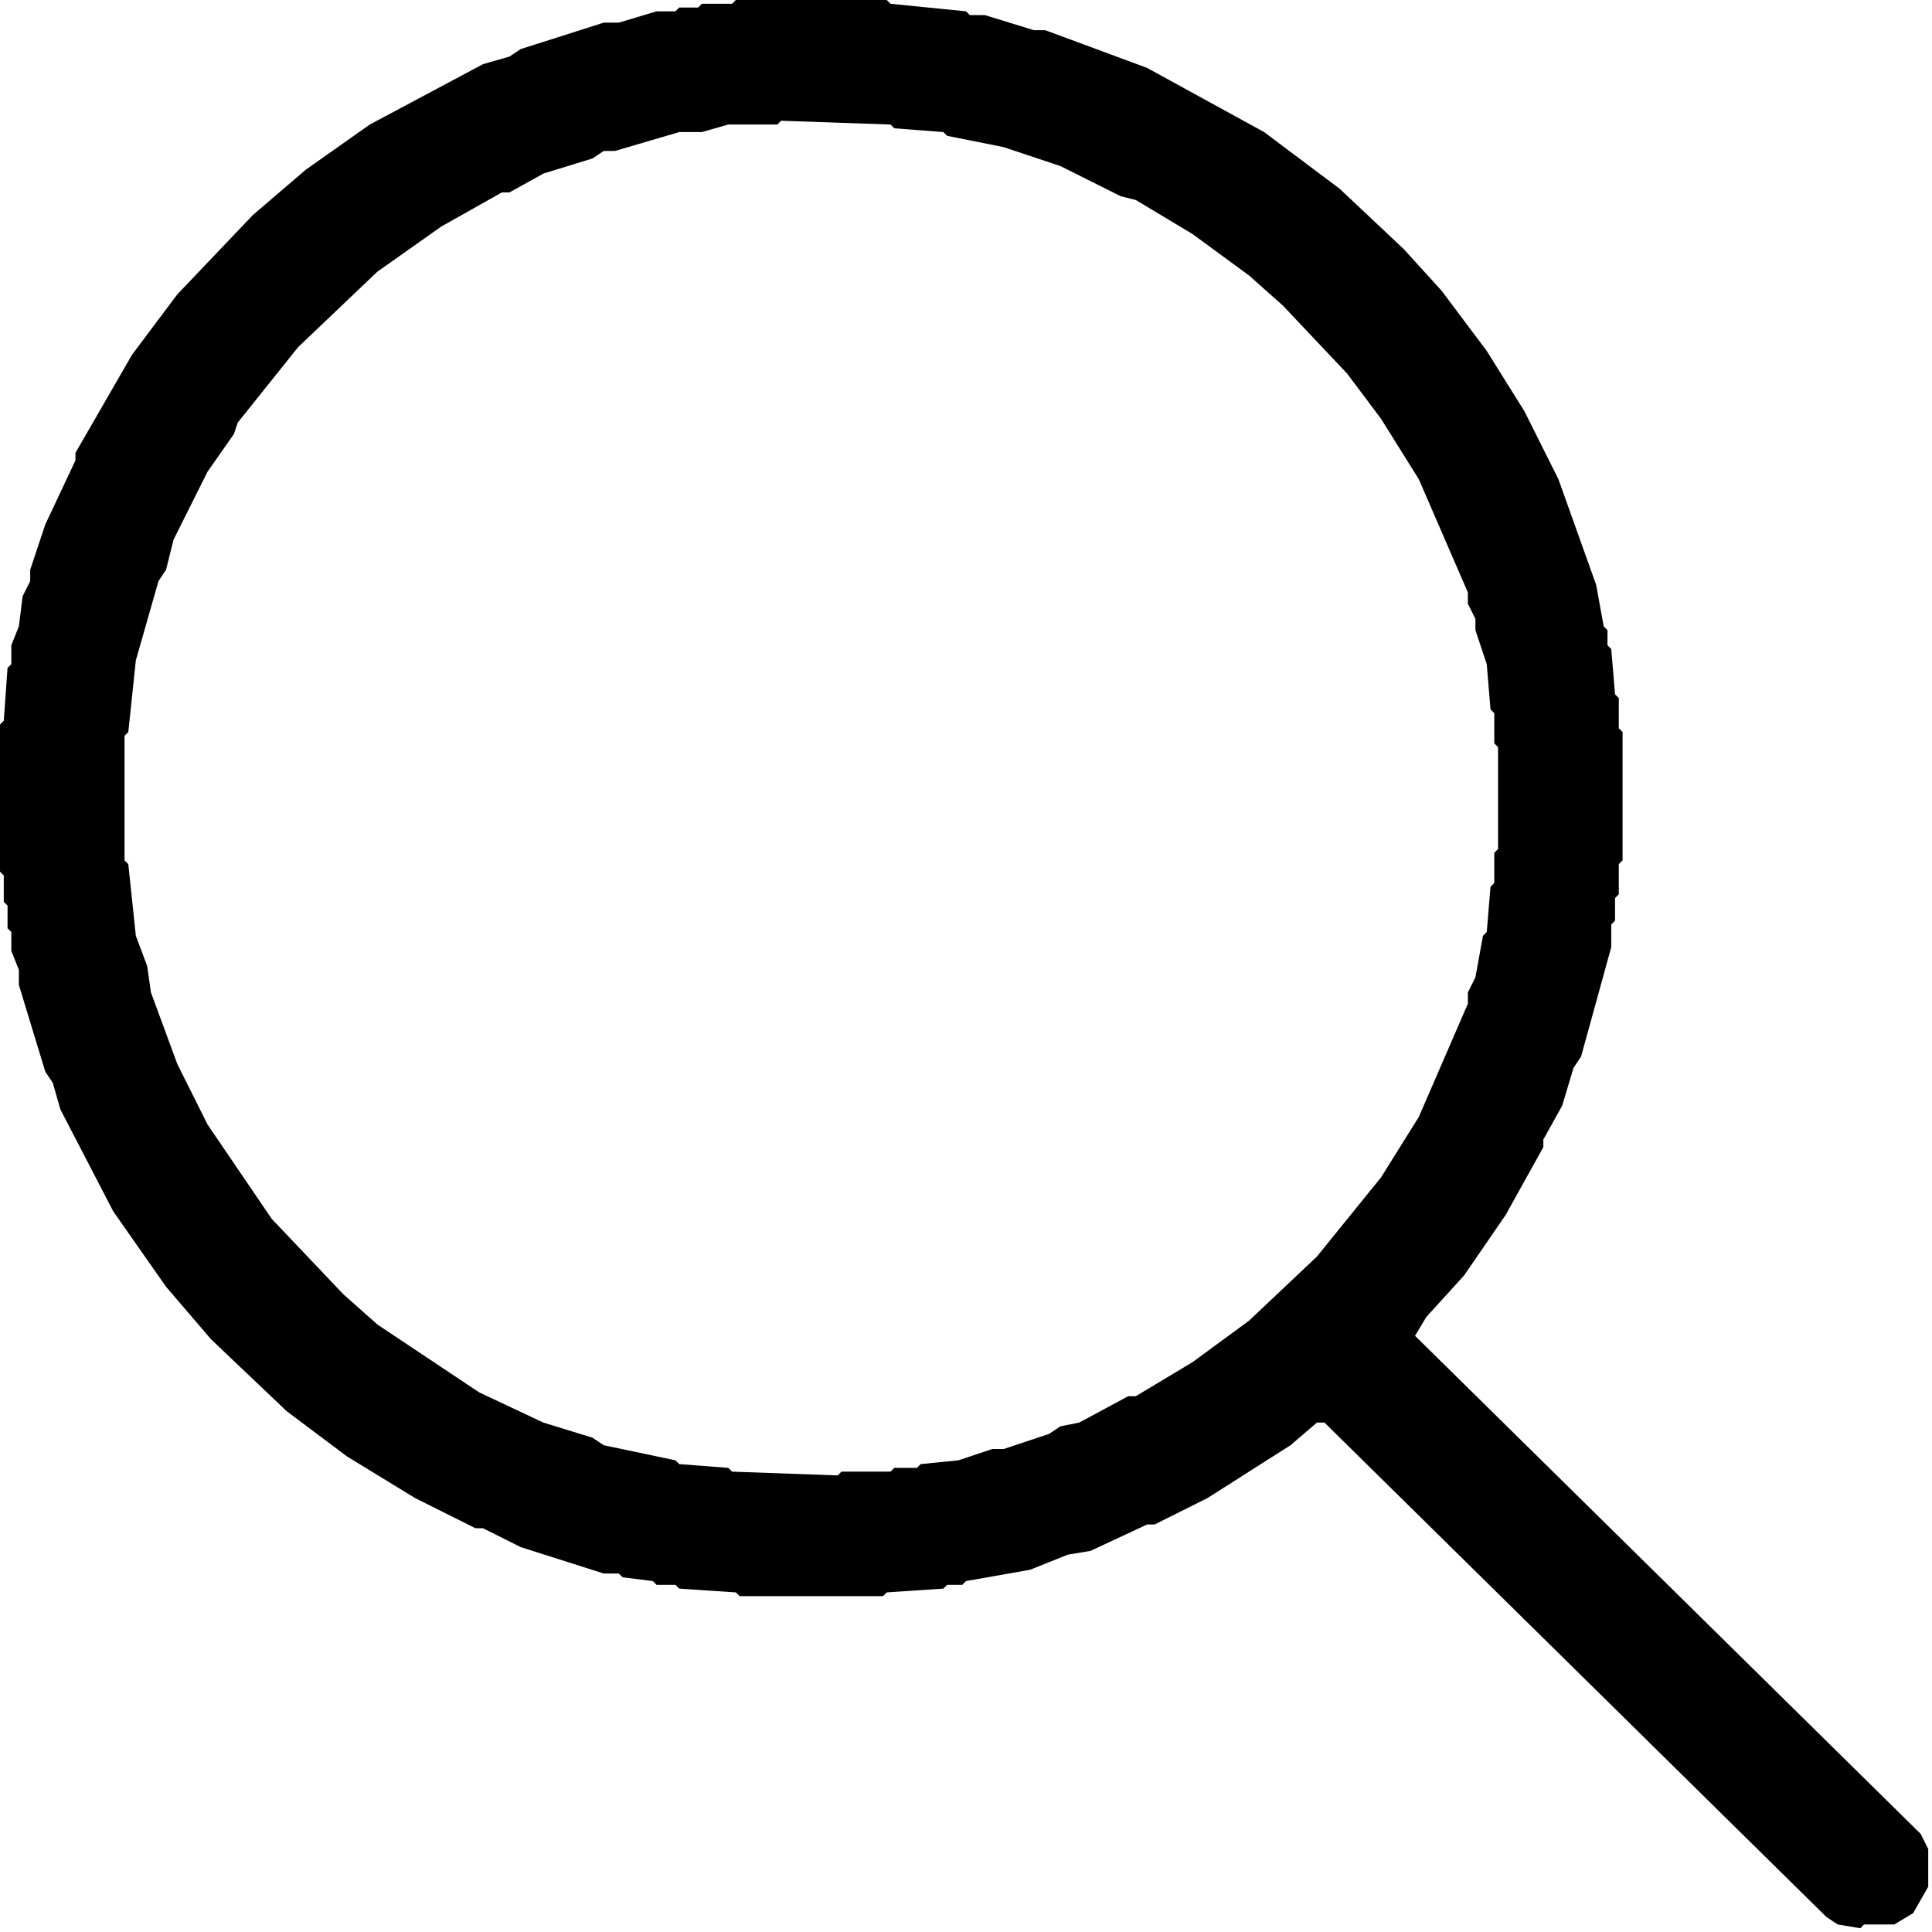
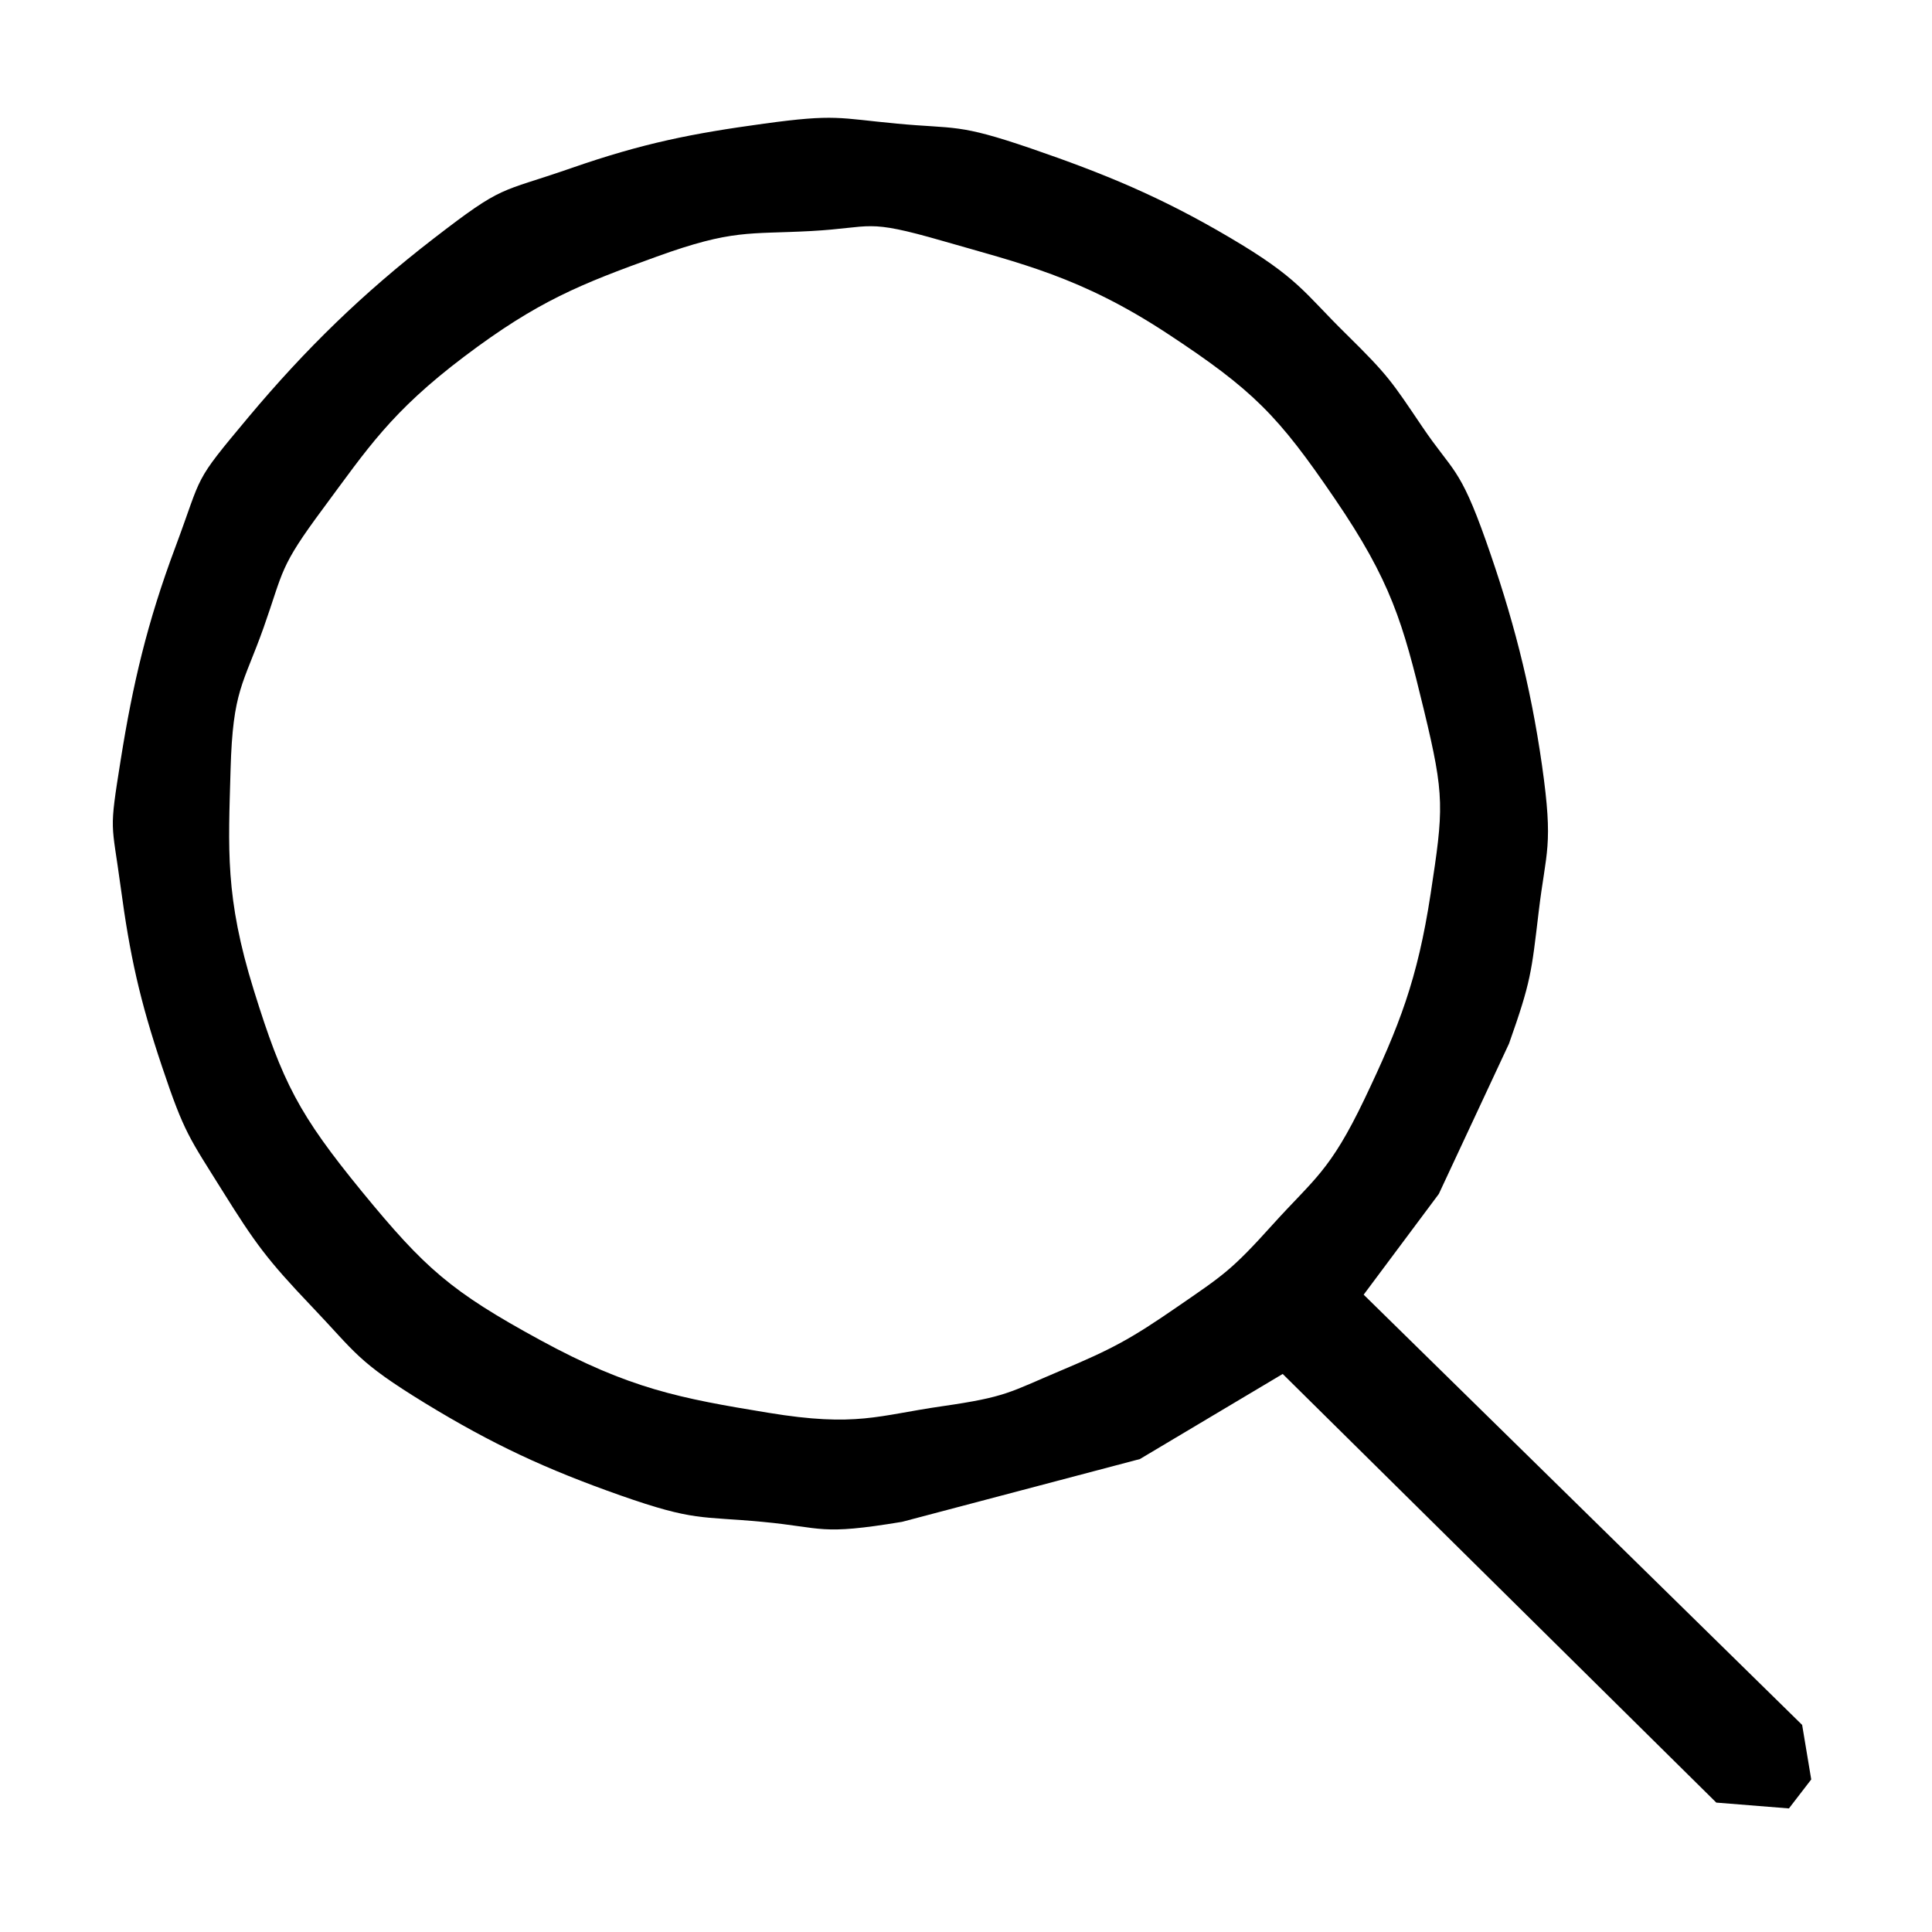
- <svg xmlns="http://www.w3.org/2000/svg" width="512" height="512" viewBox="0 0 512 512">
-   <path fill="#000000" fill-rule="evenodd" d="M 67.00 57.00 L 47.00 78.00 L 35.00 94.00 L 20.00 120.00 L 20.00 122.00 L 12.00 139.00 L 8.00 151.00 L 8.00 154.00 L 6.00 158.00 L 5.00 166.00 L 3.00 171.00 L 3.00 176.00 L 2.00 177.00 L 1.00 191.00 L 0.00 192.00 L 0.00 231.00 L 1.00 232.00 L 1.00 239.00 L 2.00 240.00 L 2.00 246.00 L 3.00 247.00 L 3.00 252.00 L 5.00 257.00 L 5.00 261.00 L 12.00 284.00 L 14.00 287.00 L 16.00 294.00 L 30.00 321.00 L 44.00 341.00 L 56.00 355.00 L 76.00 374.00 L 92.00 386.00 L 110.00 397.00 L 126.00 405.00 L 128.00 405.00 L 138.00 410.00 L 160.00 417.00 L 164.00 417.00 L 165.00 418.00 L 173.00 419.00 L 174.00 420.00 L 179.00 420.00 L 180.00 421.00 L 195.00 422.00 L 196.00 423.00 L 234.00 423.00 L 235.00 422.00 L 250.00 421.00 L 251.00 420.00 L 255.00 420.00 L 256.00 419.00 L 273.00 416.00 L 283.00 412.00 L 289.00 411.00 L 304.00 404.00 L 306.00 404.00 L 320.00 397.00 L 342.00 383.00 L 349.00 377.00 L 351.00 377.00 L 484.00 508.00 L 487.00 510.00 L 493.00 511.00 L 494.00 510.00 L 502.00 510.00 L 507.00 507.00 L 511.00 500.00 L 511.00 490.00 L 509.00 486.00 L 375.00 354.00 L 378.00 349.00 L 388.00 338.00 L 399.00 322.00 L 409.00 304.00 L 409.00 302.00 L 414.00 293.00 L 417.00 283.00 L 419.00 280.00 L 427.00 251.00 L 427.00 245.00 L 428.00 244.00 L 428.00 238.00 L 429.00 237.00 L 429.00 229.00 L 430.00 228.00 L 430.00 194.00 L 429.00 193.00 L 429.00 185.00 L 428.00 184.00 L 427.00 172.00 L 426.00 171.00 L 426.00 167.00 L 425.00 166.00 L 423.00 155.00 L 413.00 127.00 L 404.00 109.00 L 394.00 93.00 L 382.00 77.00 L 372.00 66.00 L 355.00 50.00 L 335.00 35.00 L 304.00 18.00 L 277.00 8.00 L 274.00 8.00 L 261.00 4.00 L 257.00 4.00 L 256.00 3.00 L 236.00 1.00 L 235.00 0.00 L 195.00 0.00 L 194.00 1.00 L 186.00 1.00 L 185.00 2.00 L 180.00 2.00 L 179.00 3.00 L 174.00 3.00 L 164.00 6.00 L 160.00 6.00 L 138.00 13.00 L 135.00 15.00 L 128.00 17.00 L 98.00 33.00 L 81.00 45.00 Z M 207.00 32.00 L 236.00 33.00 L 237.00 34.00 L 250.00 35.00 L 251.00 36.00 L 266.00 39.00 L 281.00 44.00 L 297.00 52.00 L 301.00 53.00 L 316.00 62.00 L 331.00 73.00 L 340.00 81.00 L 357.00 99.00 L 366.00 111.00 L 376.00 127.00 L 389.00 157.00 L 389.00 160.00 L 391.00 164.00 L 391.00 167.00 L 394.00 176.00 L 395.00 188.00 L 396.00 189.00 L 396.00 197.00 L 397.00 198.00 L 397.00 225.00 L 396.00 226.00 L 396.00 234.00 L 395.00 235.00 L 394.00 247.00 L 393.00 248.00 L 391.00 259.00 L 389.00 263.00 L 389.00 266.00 L 376.00 296.00 L 366.00 312.00 L 349.00 333.00 L 331.00 350.00 L 316.00 361.00 L 301.00 370.00 L 299.00 370.00 L 286.00 377.00 L 281.00 378.00 L 278.00 380.00 L 266.00 384.00 L 263.00 384.00 L 254.00 387.00 L 244.00 388.00 L 243.00 389.00 L 237.00 389.00 L 236.00 390.00 L 223.00 390.00 L 222.00 391.00 L 194.00 390.00 L 193.00 389.00 L 180.00 388.00 L 179.00 387.00 L 160.00 383.00 L 157.00 381.00 L 144.00 377.00 L 127.00 369.00 L 100.00 351.00 L 91.00 343.00 L 72.00 323.00 L 55.00 298.00 L 47.00 282.00 L 40.00 263.00 L 39.00 256.00 L 36.00 248.00 L 34.00 229.00 L 33.00 228.00 L 33.00 195.00 L 34.00 194.00 L 36.00 175.00 L 42.00 154.00 L 44.00 151.00 L 46.00 143.00 L 55.00 125.00 L 62.00 115.00 L 63.00 112.00 L 79.00 92.00 L 100.00 72.00 L 117.00 60.00 L 133.00 51.00 L 135.00 51.00 L 144.00 46.00 L 157.00 42.00 L 160.00 40.00 L 163.00 40.00 L 180.00 35.00 L 186.00 35.00 L 193.00 33.00 L 206.00 33.00 Z" />
+ <svg xmlns="http://www.w3.org/2000/svg" width="16" height="16" viewBox="0 0 16 16" shape-rendering="geometricPrecision">
+   <path d="M 2.961 1.086 C 2.291 1.603 1.749 2.131 1.211 2.773 C 0.673 3.416 0.782 3.295 0.516 4.008 C 0.249 4.721 0.113 5.307 0.000 6.016 C -0.113 6.724 -0.086 6.587 0.000 7.227 C 0.086 7.866 0.179 8.291 0.391 8.922 C 0.602 9.553 0.650 9.595 0.961 10.094 C 1.272 10.592 1.384 10.746 1.805 11.188 C 2.226 11.629 2.232 11.708 2.875 12.102 C 3.518 12.495 4.024 12.729 4.727 12.977 C 5.430 13.224 5.484 13.172 6.070 13.227 C 6.656 13.282 6.605 13.357 7.391 13.227 L 9.641 12.633 L 10.992 11.828 L 15.094 15.883 L 15.781 15.938 L 15.992 15.664 L 15.906 15.148 L 11.758 11.078 L 12.469 10.125 L 13.133 8.703 C 13.341 8.115 13.345 8.032 13.414 7.453 C 13.483 6.874 13.555 6.842 13.445 6.070 C 13.335 5.299 13.163 4.650 12.914 3.945 C 12.665 3.241 12.603 3.297 12.312 2.867 C 12.022 2.438 11.994 2.386 11.594 1.992 C 11.193 1.599 11.149 1.465 10.492 1.078 C 9.836 0.691 9.302 0.472 8.609 0.234 C 7.917 -0.003 7.899 0.052 7.344 0.000 C 6.789 -0.052 6.765 -0.093 6.086 0.000 C 5.407 0.093 4.945 0.183 4.258 0.422 C 3.570 0.661 3.631 0.569 2.961 1.086 Z M 7.773 12.133 C 7.165 12.220 6.962 12.333 6.125 12.195 C 5.288 12.058 4.814 11.968 3.969 11.508 C 3.123 11.047 2.878 10.830 2.281 10.102 C 1.685 9.373 1.531 9.074 1.258 8.195 C 0.985 7.317 1.018 6.864 1.039 6.109 C 1.060 5.355 1.159 5.309 1.352 4.766 C 1.544 4.222 1.496 4.204 1.914 3.641 C 2.332 3.077 2.556 2.727 3.250 2.203 C 3.944 1.679 4.348 1.519 5.070 1.258 C 5.792 0.997 5.937 1.048 6.531 1.016 C 7.126 0.983 7.033 0.896 7.773 1.109 C 8.514 1.323 9.082 1.448 9.898 1.984 C 10.715 2.521 10.950 2.763 11.484 3.547 C 12.019 4.331 12.129 4.724 12.328 5.547 C 12.527 6.370 12.514 6.480 12.391 7.289 C 12.267 8.099 12.094 8.539 11.766 9.227 C 11.437 9.914 11.289 9.981 10.898 10.414 C 10.508 10.847 10.434 10.891 9.992 11.195 C 9.550 11.500 9.379 11.591 8.891 11.797 C 8.402 12.003 8.382 12.045 7.773 12.133 Z" fill="#000000" fill-rule="evenodd" clip-rule="evenodd" transform="translate(1 1.02394) scale(0.87543)" />
</svg>
